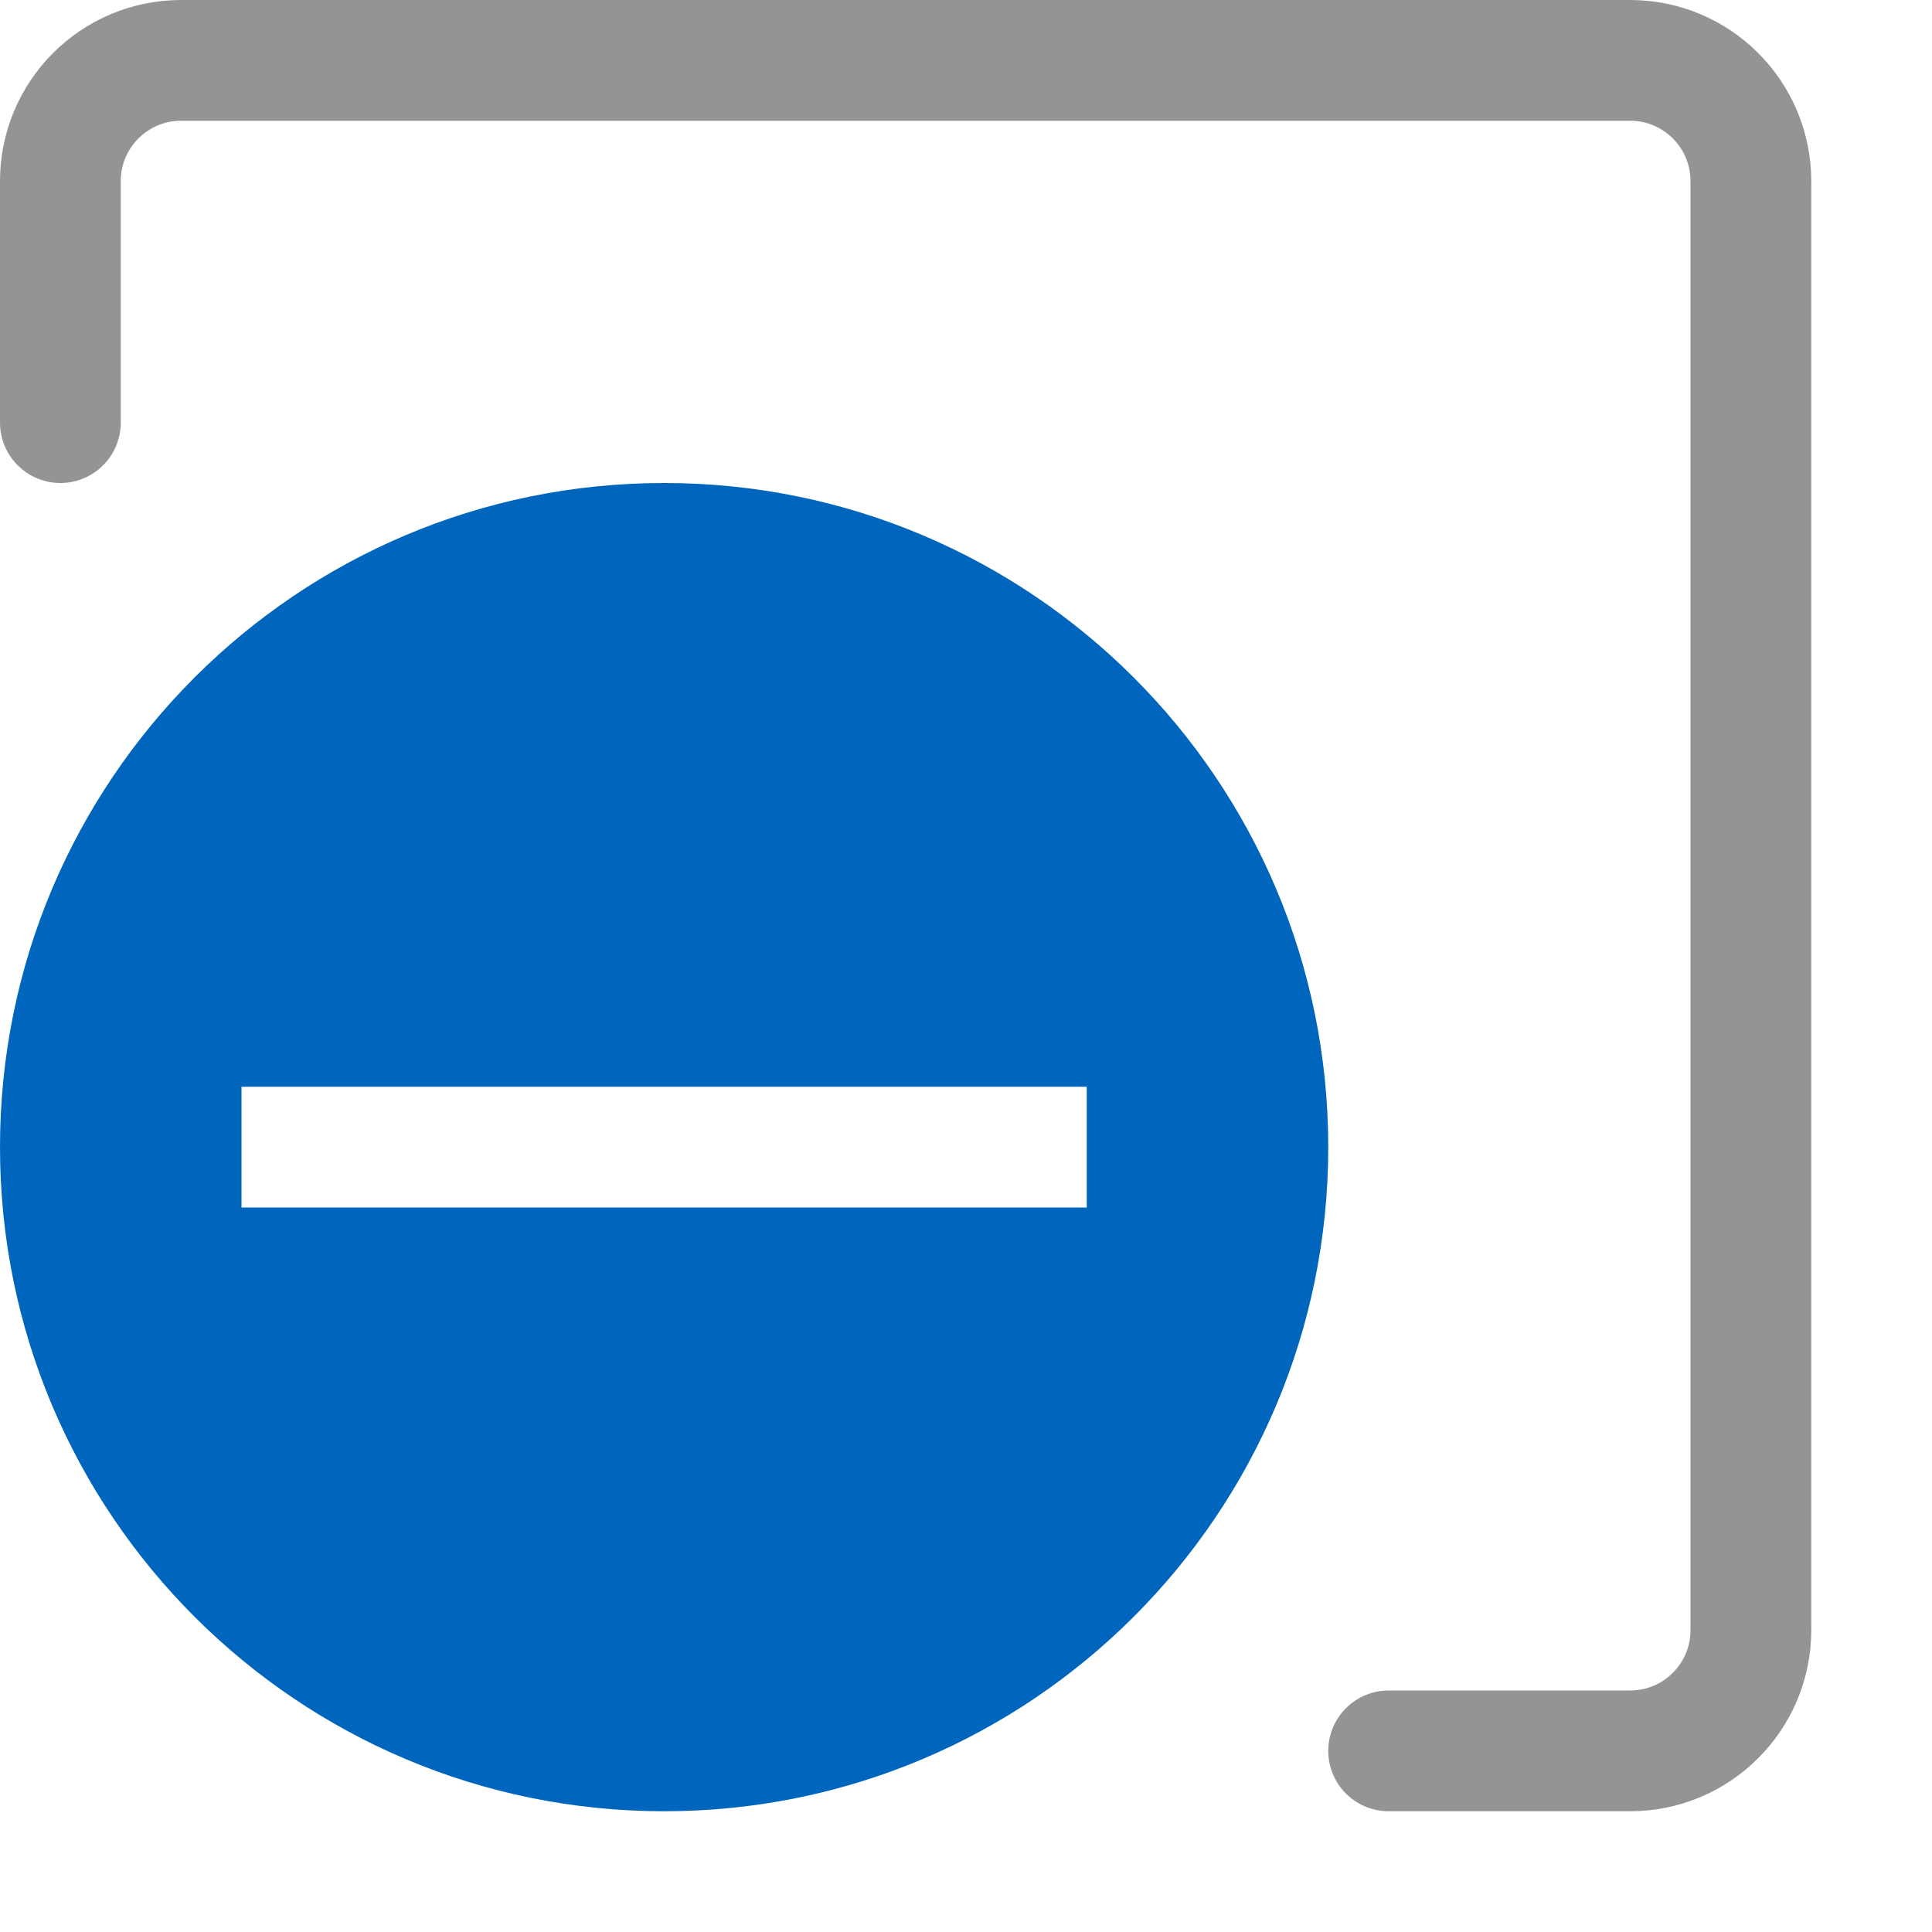
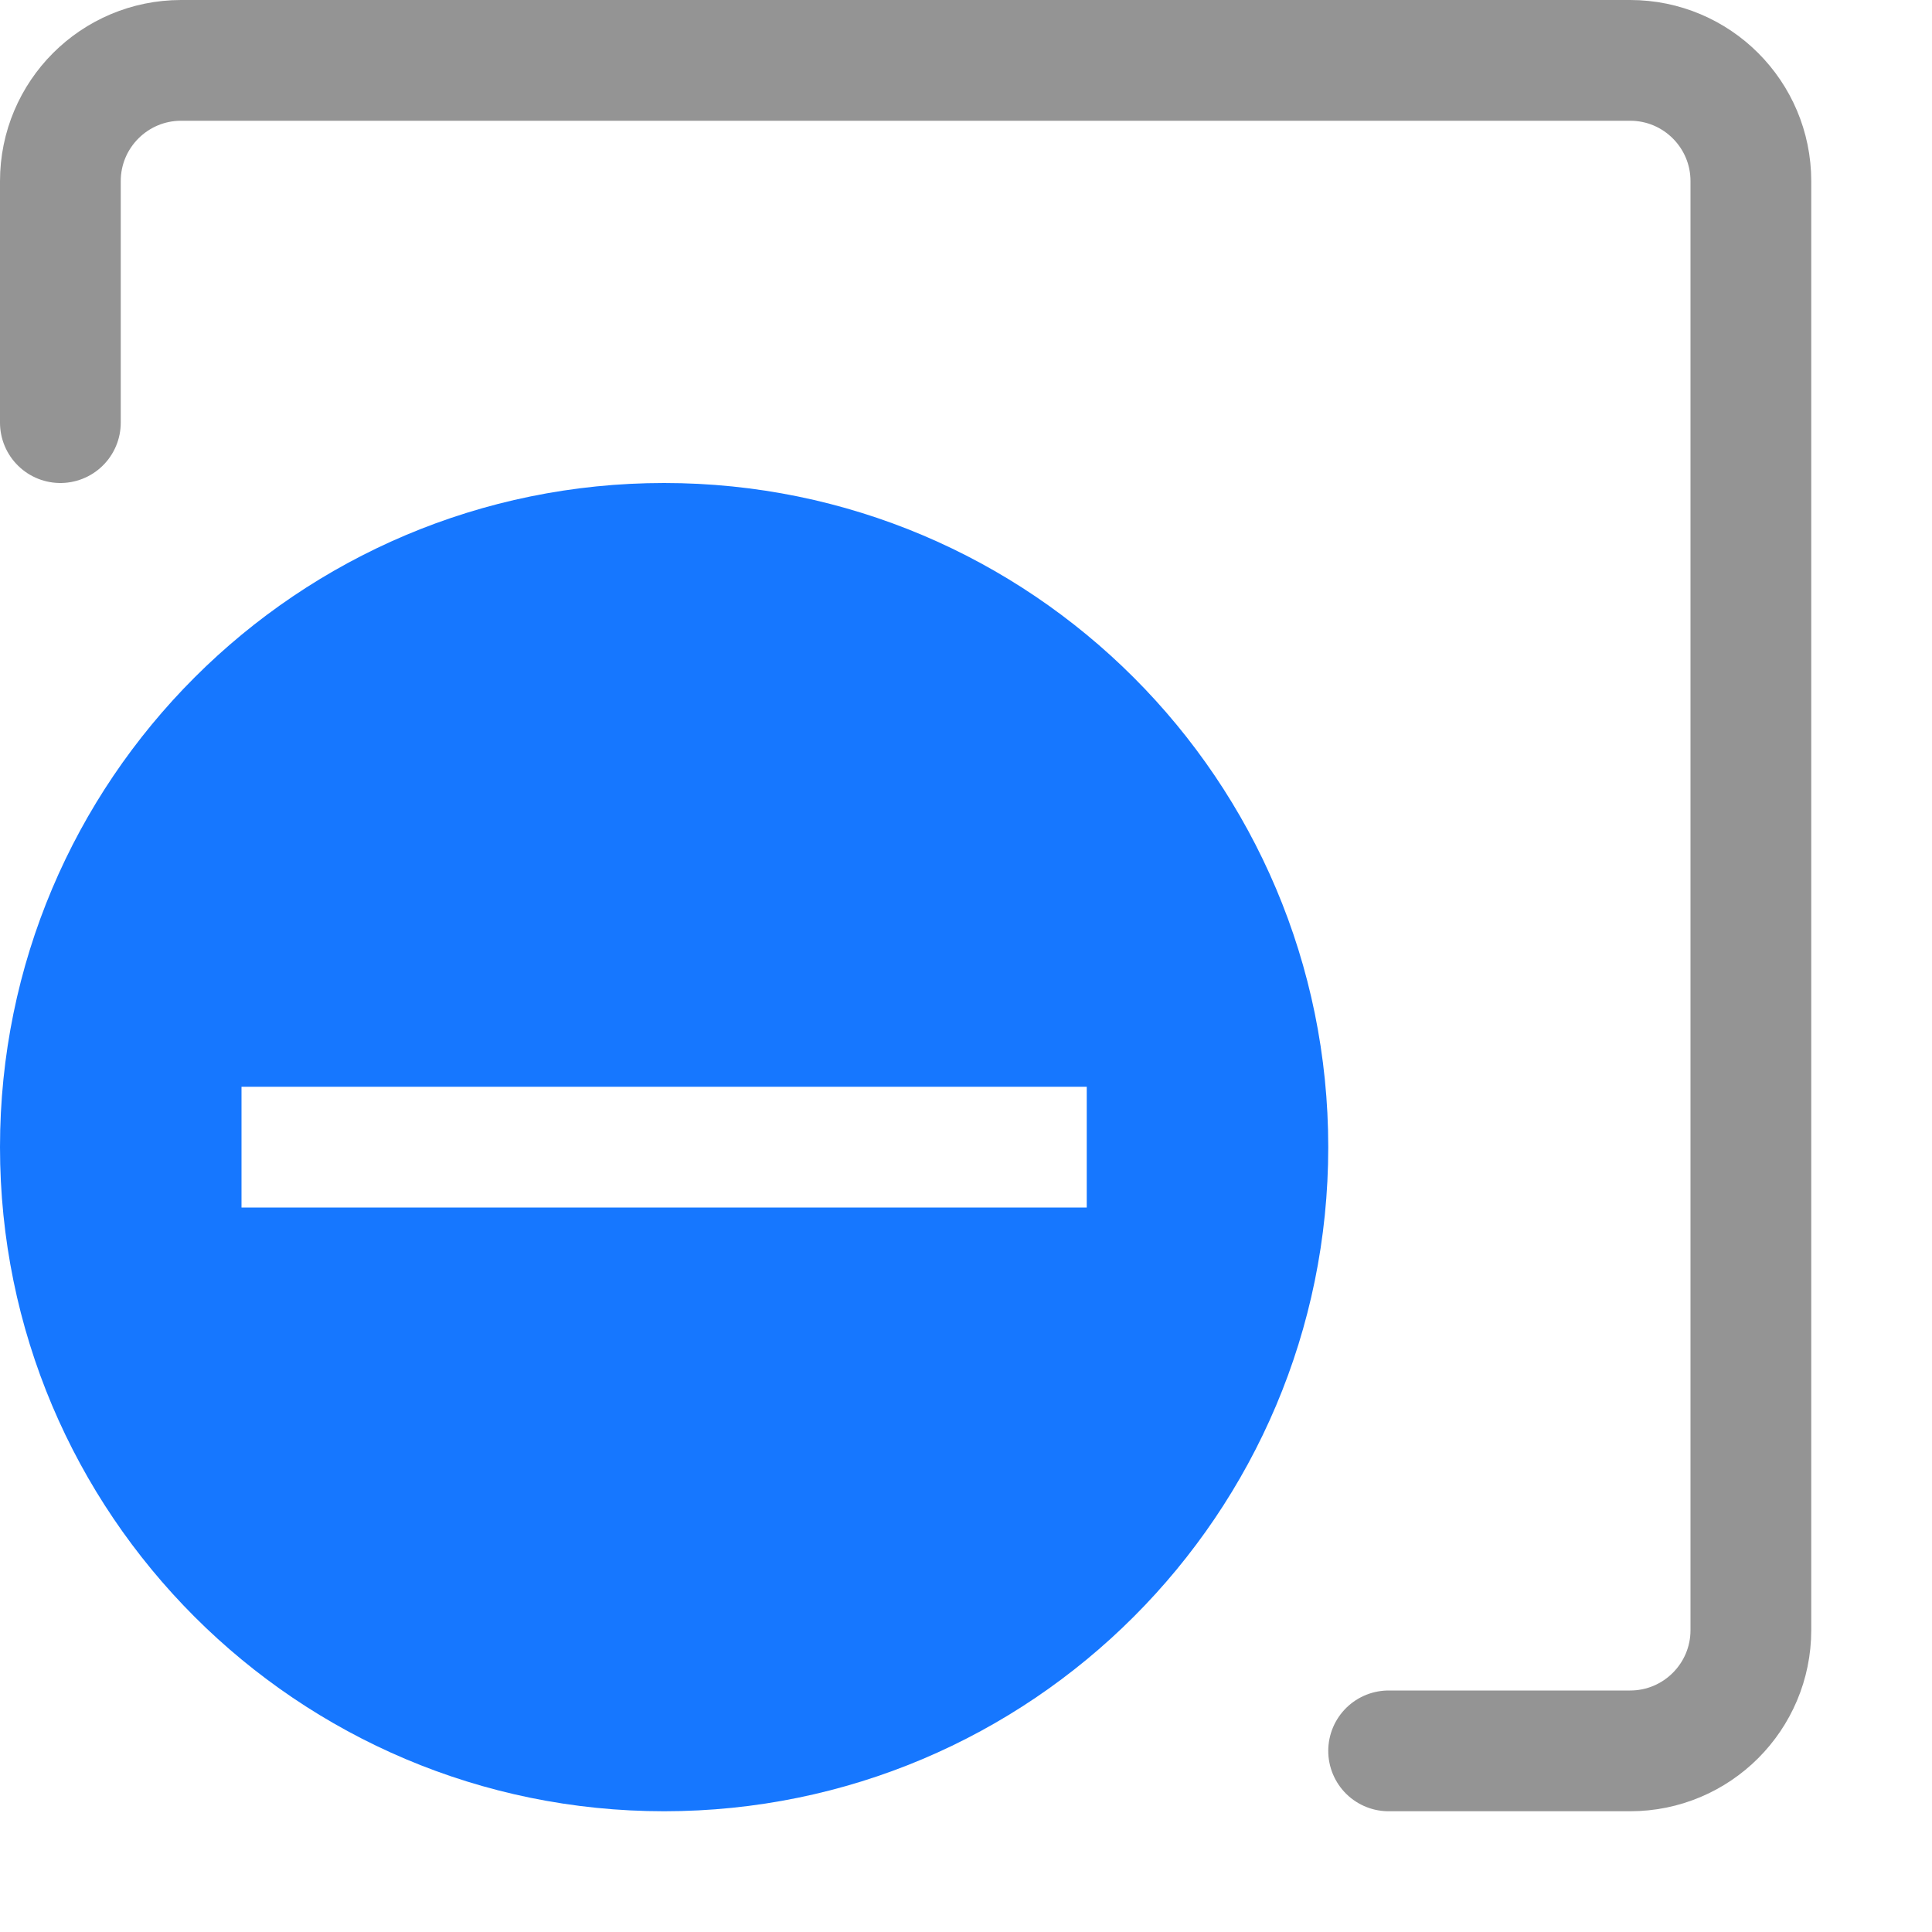
<svg xmlns="http://www.w3.org/2000/svg" width="16" height="16" viewBox="0 0 16 16">
  <path d="M.5,3.5v-2a1,1,0,0,1,1-1h12a1,1,0,0,1,1,1v12a1,1,0,0,1-1,1h-2" style="fill:none;stroke:#949494;stroke-linecap:round;stroke-linejoin:round" />
-   <path d="M5.5,4h0A5.5,5.5,0,0,0,0,9.5H0A5.5,5.5,0,0,0,5.5,15h0A5.5,5.5,0,0,0,11,9.5h0A5.5,5.5,0,0,0,5.5,4ZM9,10H2V9H9Z" style="fill:#0066bd" />
+   <path d="M5.5,4h0A5.5,5.5,0,0,0,0,9.5H0A5.5,5.5,0,0,0,5.5,15h0A5.5,5.5,0,0,0,11,9.5h0A5.5,5.5,0,0,0,5.5,4ZM9,10H2V9H9Z" style="fill:#1677ff" />
</svg>
